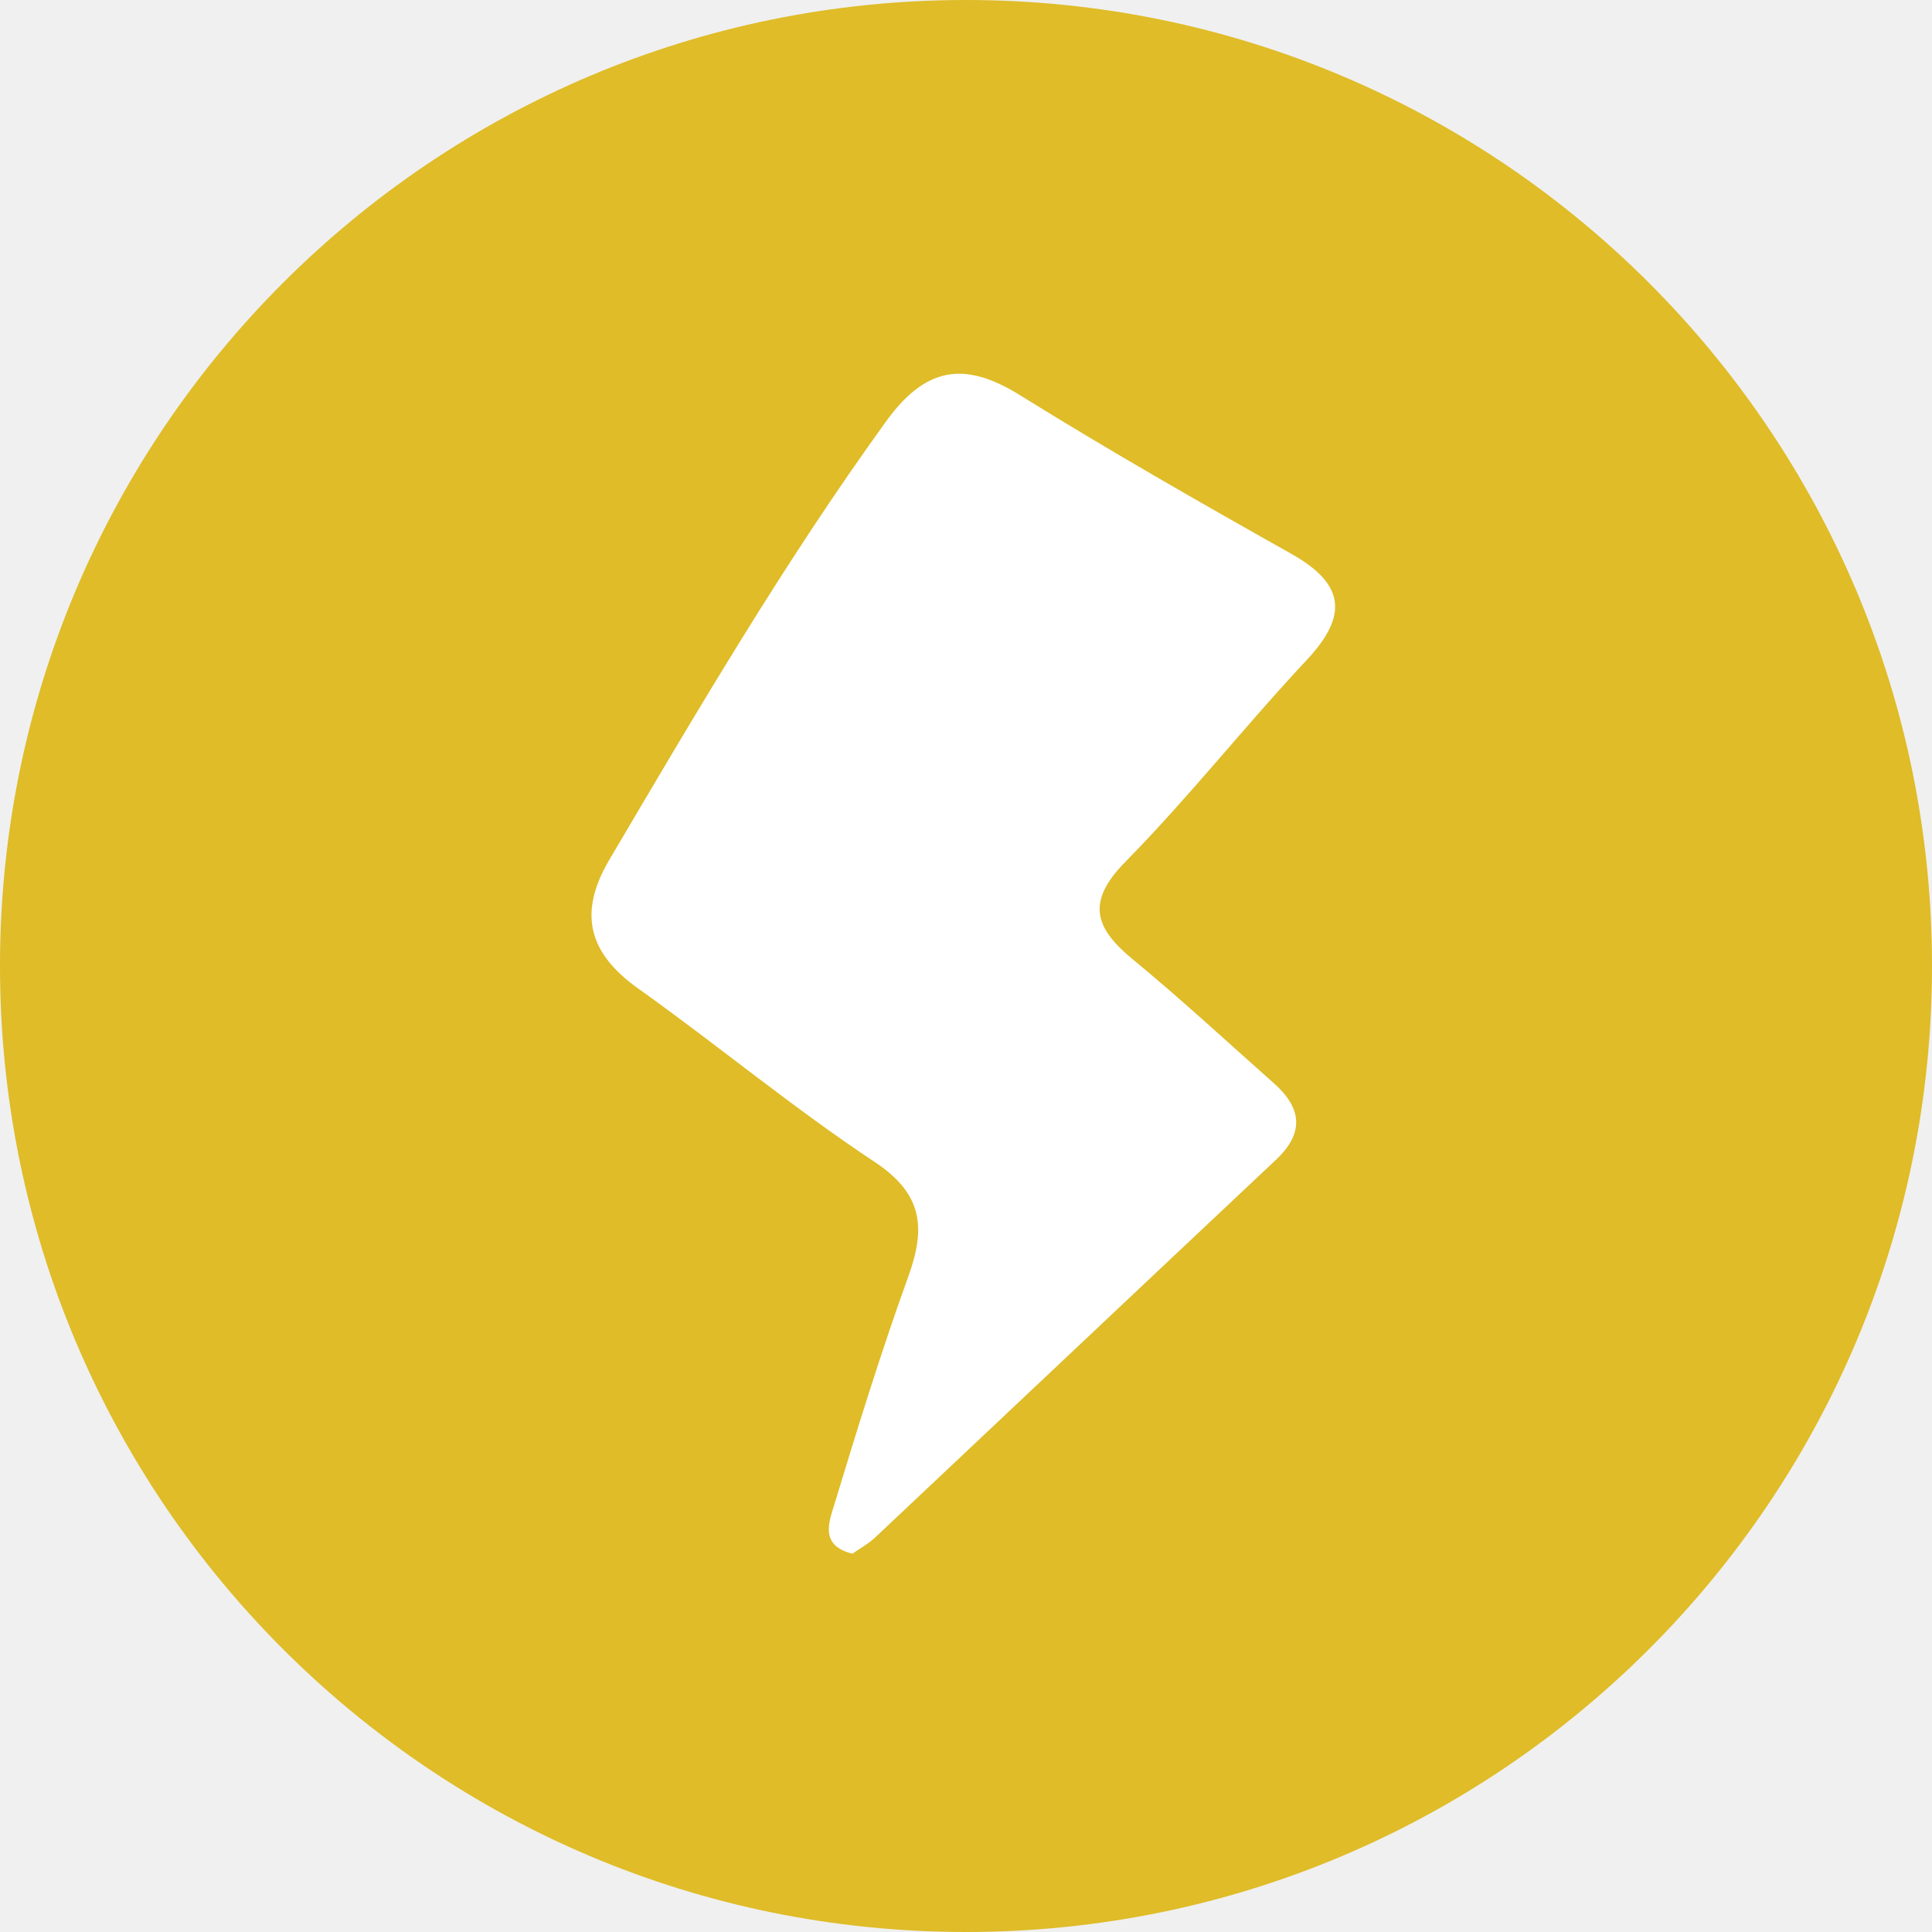
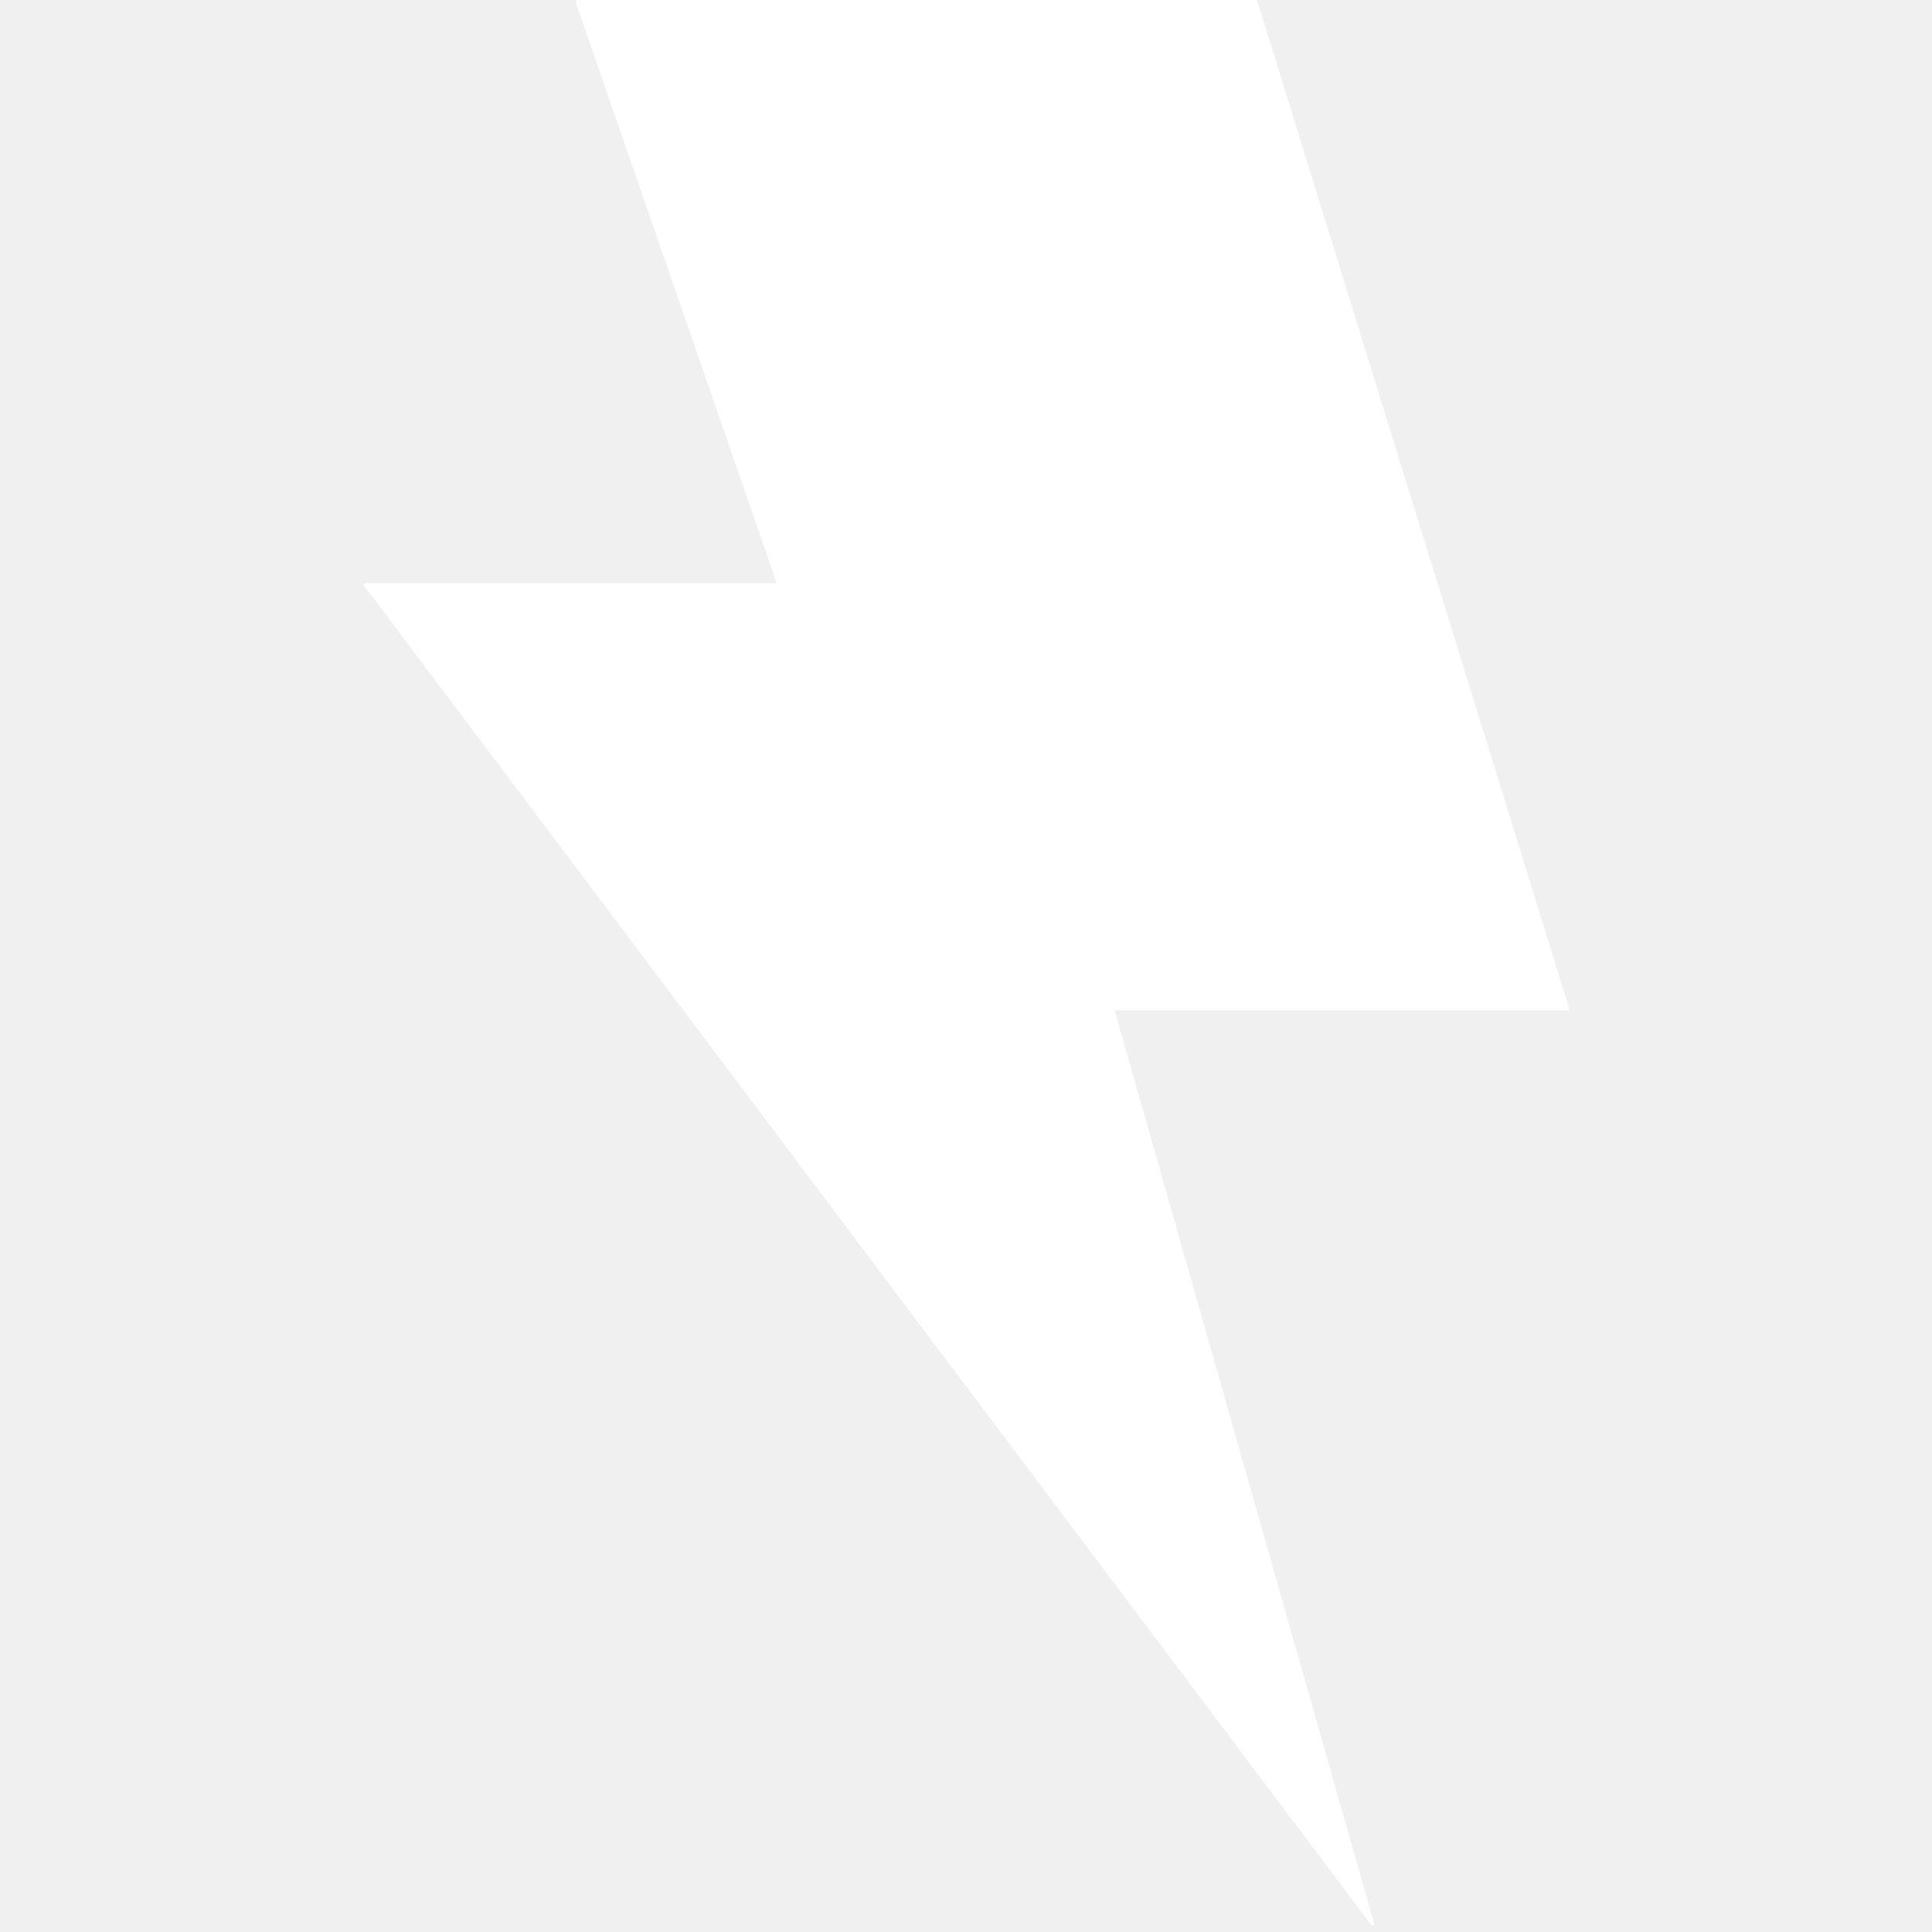
- <svg xmlns="http://www.w3.org/2000/svg" id="Layer_1" data-name="Layer 1" viewBox="0 0 256 256">
-   <defs>
-     <style>
-       .cls-1 {
-         fill: #fff;
-       }
- 
-       .cls-2 {
-         fill: #dfbc28;
-       }
-     </style>
-   </defs>
-   <circle class="cls-2" cx="128" cy="128" r="128" />
-   <path class="cls-1" d="M112.94,205.87c-4.35-1.07-3.09-4.21-2.41-6.43,3.08-10.15,6.21-20.3,9.82-30.28,2.33-6.45,1.96-10.95-4.46-15.2-10.8-7.15-20.8-15.48-31.36-23-6.61-4.71-7.92-10.03-3.8-17.02,11.64-19.74,23.22-39.49,36.68-58.1,5.15-7.12,10.27-8.11,17.65-3.53,11.82,7.34,23.91,14.25,36.04,21.07,7.09,3.99,7.59,8.15,2.06,14.06-8.19,8.74-15.62,18.2-24.02,26.73-5.23,5.31-4.13,8.76,.94,12.93,6.41,5.28,12.52,10.94,18.74,16.46,3.68,3.27,4.04,6.56,.24,10.13-17.7,16.64-35.35,33.33-53.04,49.98-.94,.89-2.12,1.53-3.08,2.21Z" />
+ <svg xmlns="http://www.w3.org/2000/svg" width="512" height="512" viewBox="0 0 512 512" fill="none">
+   <path fill-rule="evenodd" clip-rule="evenodd" d="M152.56 0.584C152.461 0.298 152.674 0 152.976 0H332.805C332.998 0 333.169 0.126 333.226 0.31L415.824 267.171C415.911 267.454 415.7 267.741 415.403 267.741H295.684C295.538 267.741 295.433 267.88 295.473 268.021L364.135 509.726C364.269 510.195 363.654 510.501 363.361 510.111L96.529 155.267C96.311 154.977 96.518 154.563 96.881 154.563H205.536C205.687 154.563 205.793 154.414 205.743 154.271L152.56 0.584Z" fill="white" />
</svg>
